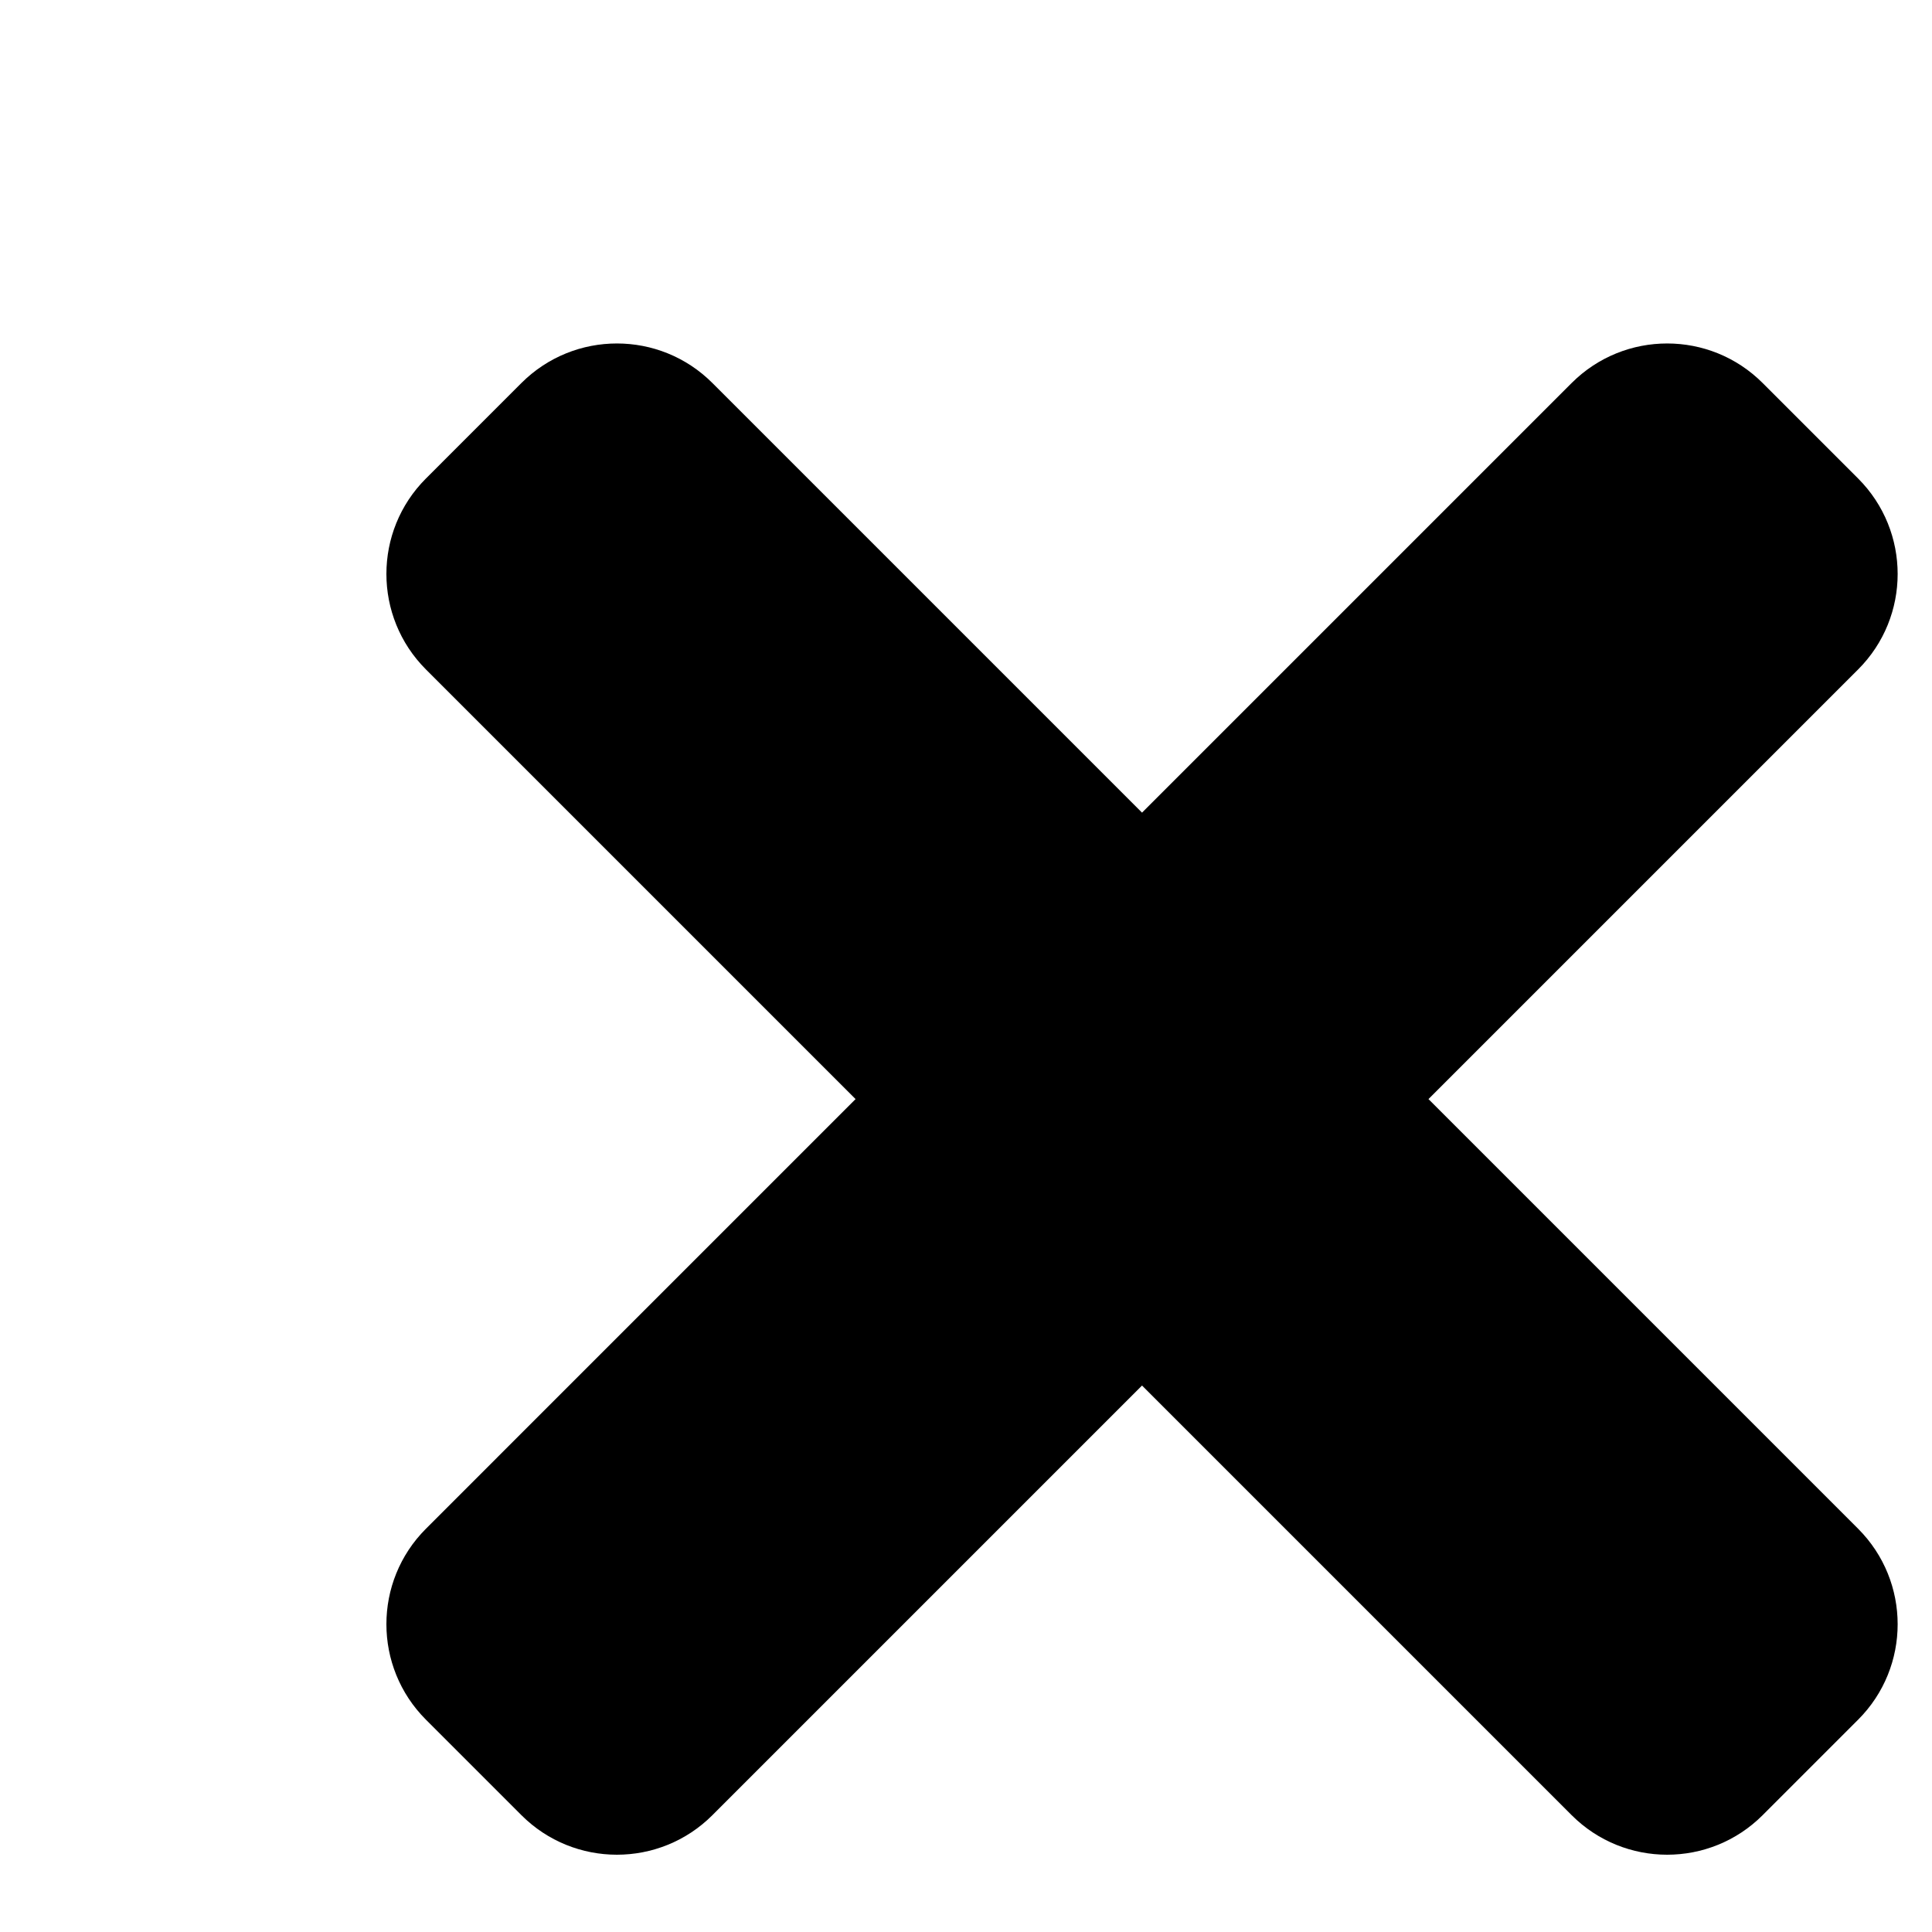
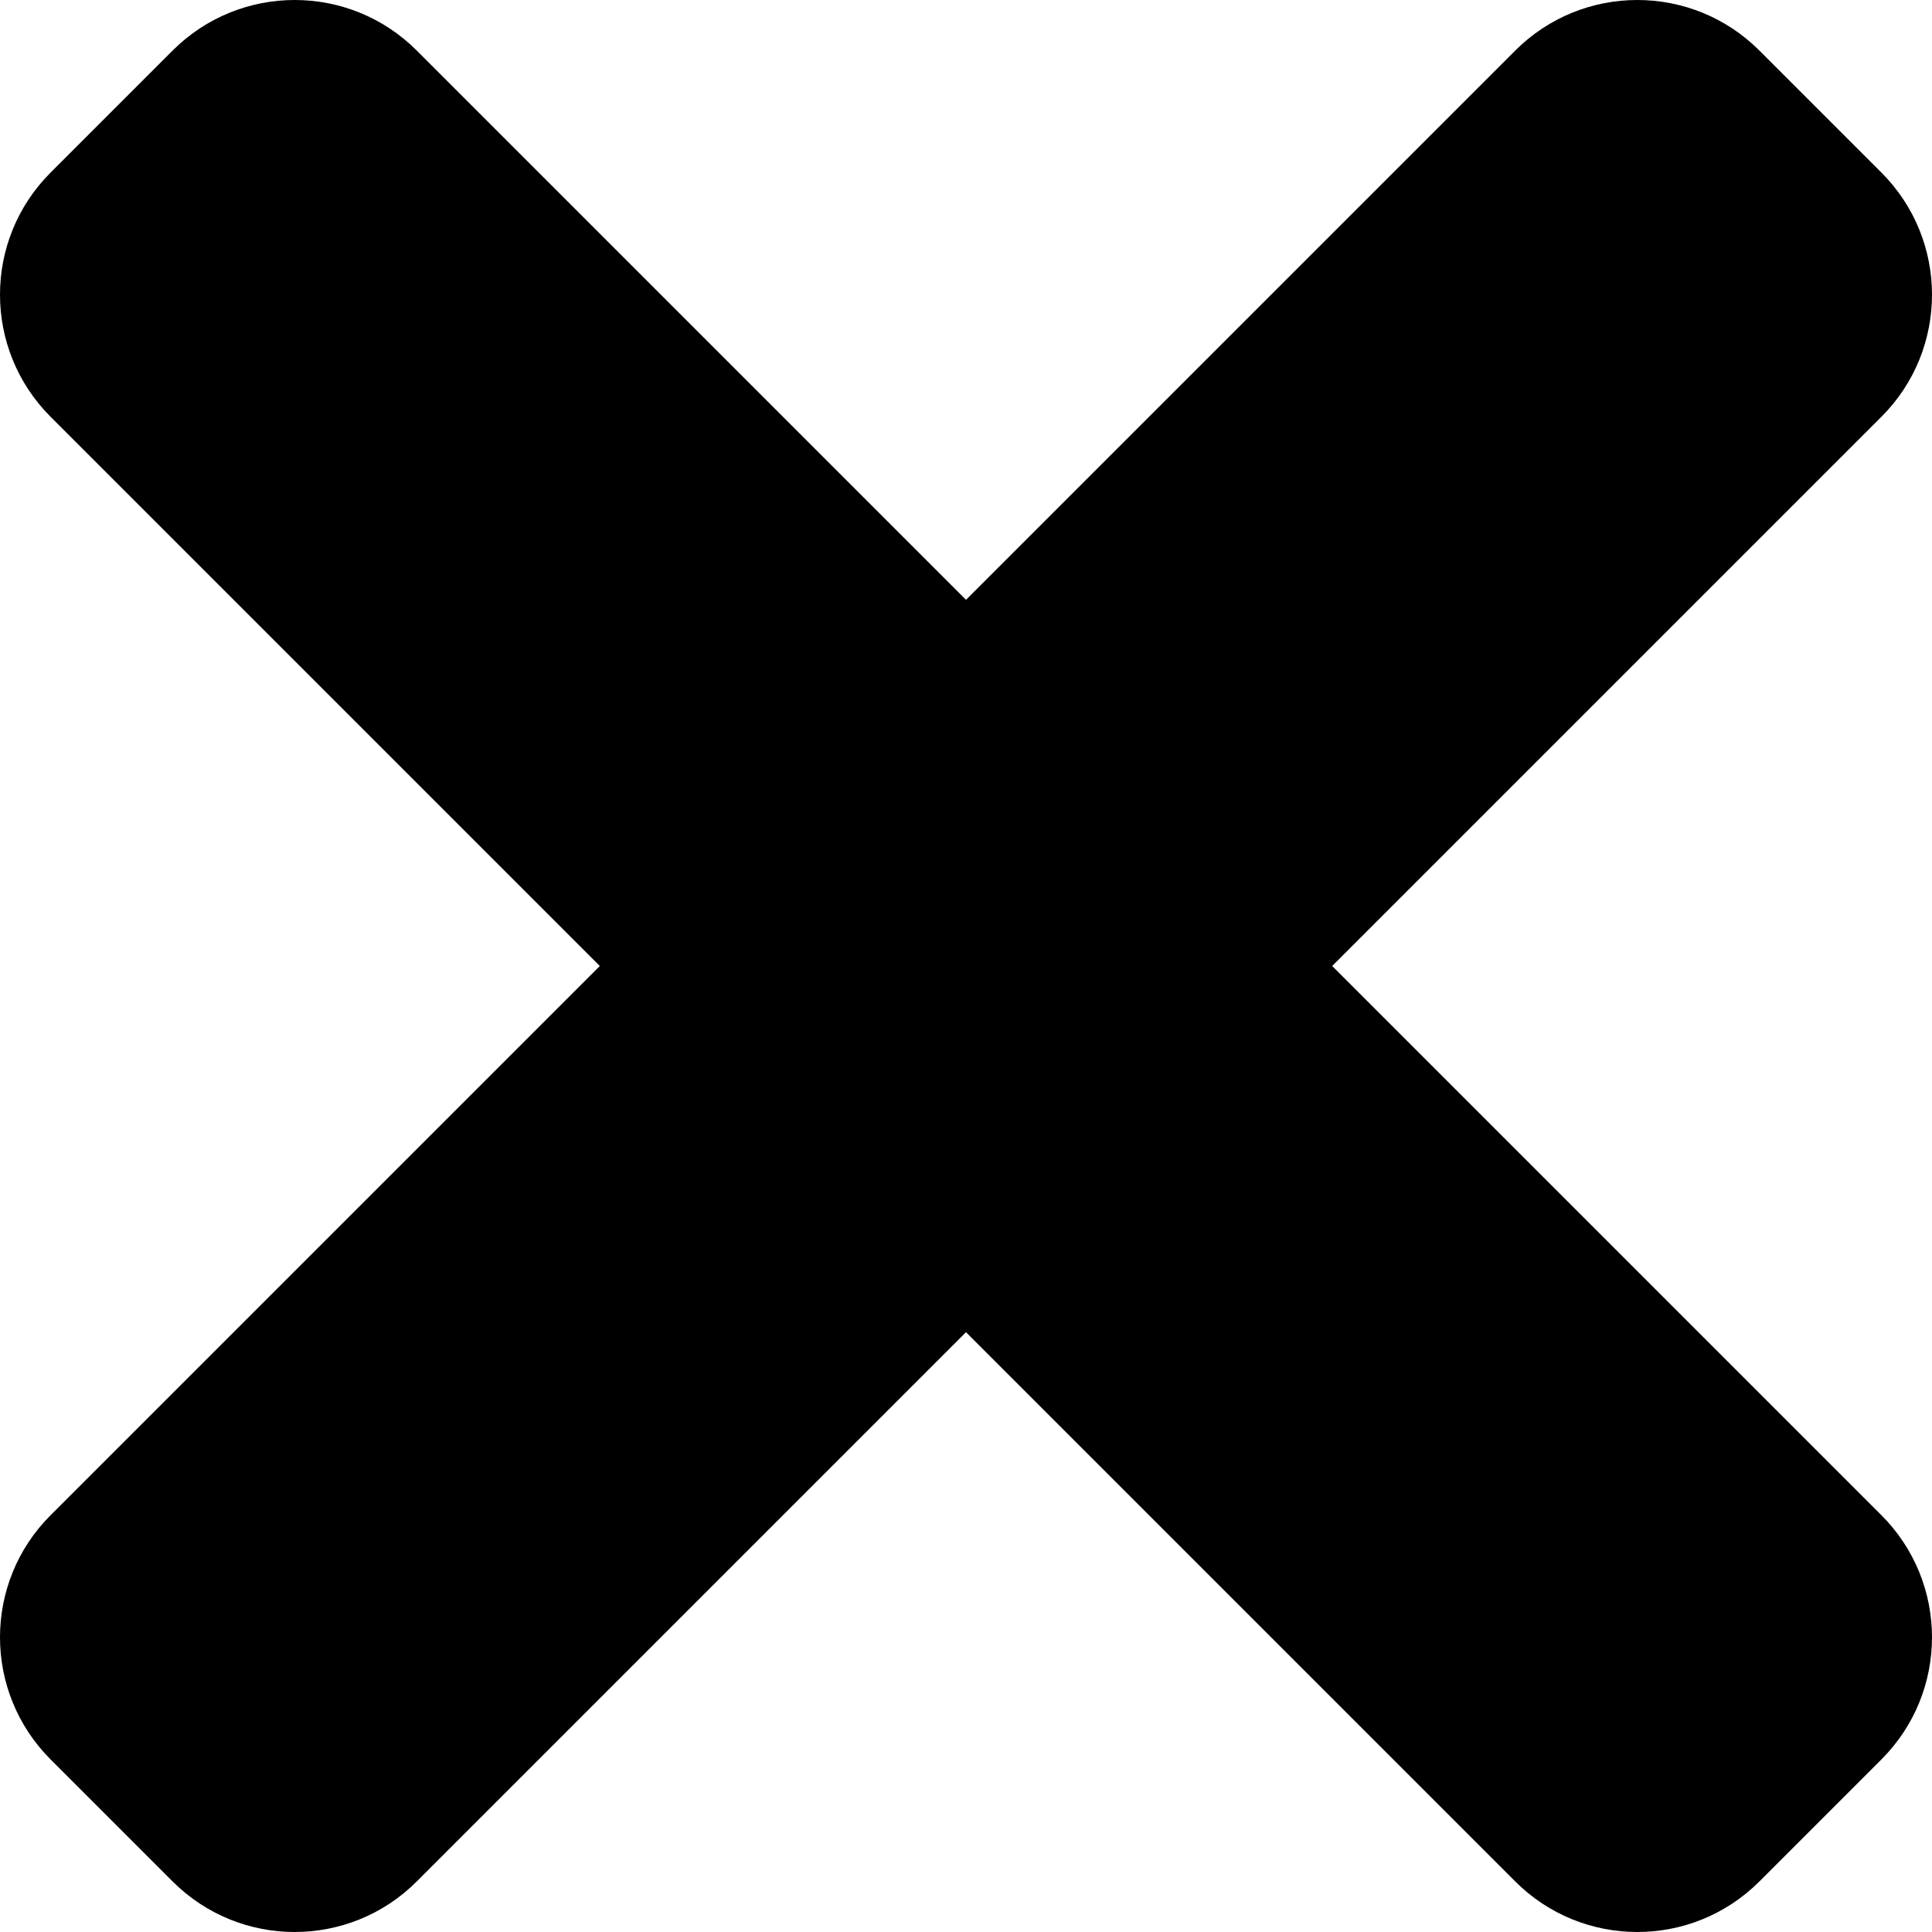
- <svg xmlns="http://www.w3.org/2000/svg" width="48" height="48" viewBox="0 0 270 450">
-   <path d="M242.72 256l100.07-100.07c12.28-12.28 12.28-32.19 0-44.48l-22.24-22.24c-12.28-12.28-32.19-12.28-44.48 0L176 189.28 75.93 89.21c-12.28-12.28-32.19-12.28-44.48 0L9.21 111.45c-12.28 12.28-12.28 32.19 0 44.48L109.28 256 9.21 356.07c-12.28 12.28-12.28 32.19 0 44.48l22.24 22.24c12.28 12.28 32.2 12.28 44.48 0L176 322.72l100.07 100.07c12.28 12.28 32.2 12.28 44.48 0l22.24-22.24c12.28-12.28 12.28-32.19 0-44.48L242.72 256z" />
+ <svg xmlns="http://www.w3.org/2000/svg" width="48" height="48" viewBox="0 0 500 500" version="1.1">
+   <path d="m 344.773,250 142.145,-142.145 c 17.443,-17.443 17.443,-45.724 0,-63.182 L 455.327,13.082 c -17.443,-17.443 -45.724,-17.443 -63.182,0 L 250,155.227 107.855,13.082 c -17.443,-17.443 -45.724,-17.443 -63.182,0 L 13.082,44.673 c -17.443,17.443 -17.443,45.724 0,63.182 L 155.227,250 13.082,392.145 c -17.443,17.443 -17.443,45.724 0,63.182 L 44.673,486.918 c 17.443,17.443 45.739,17.443 63.182,0 L 250,344.773 392.145,486.918 c 17.443,17.443 45.739,17.443 63.182,0 l 31.591,-31.591 c 17.443,-17.443 17.443,-45.724 0,-63.182 z" style="stroke-width:1.421" />
</svg>
